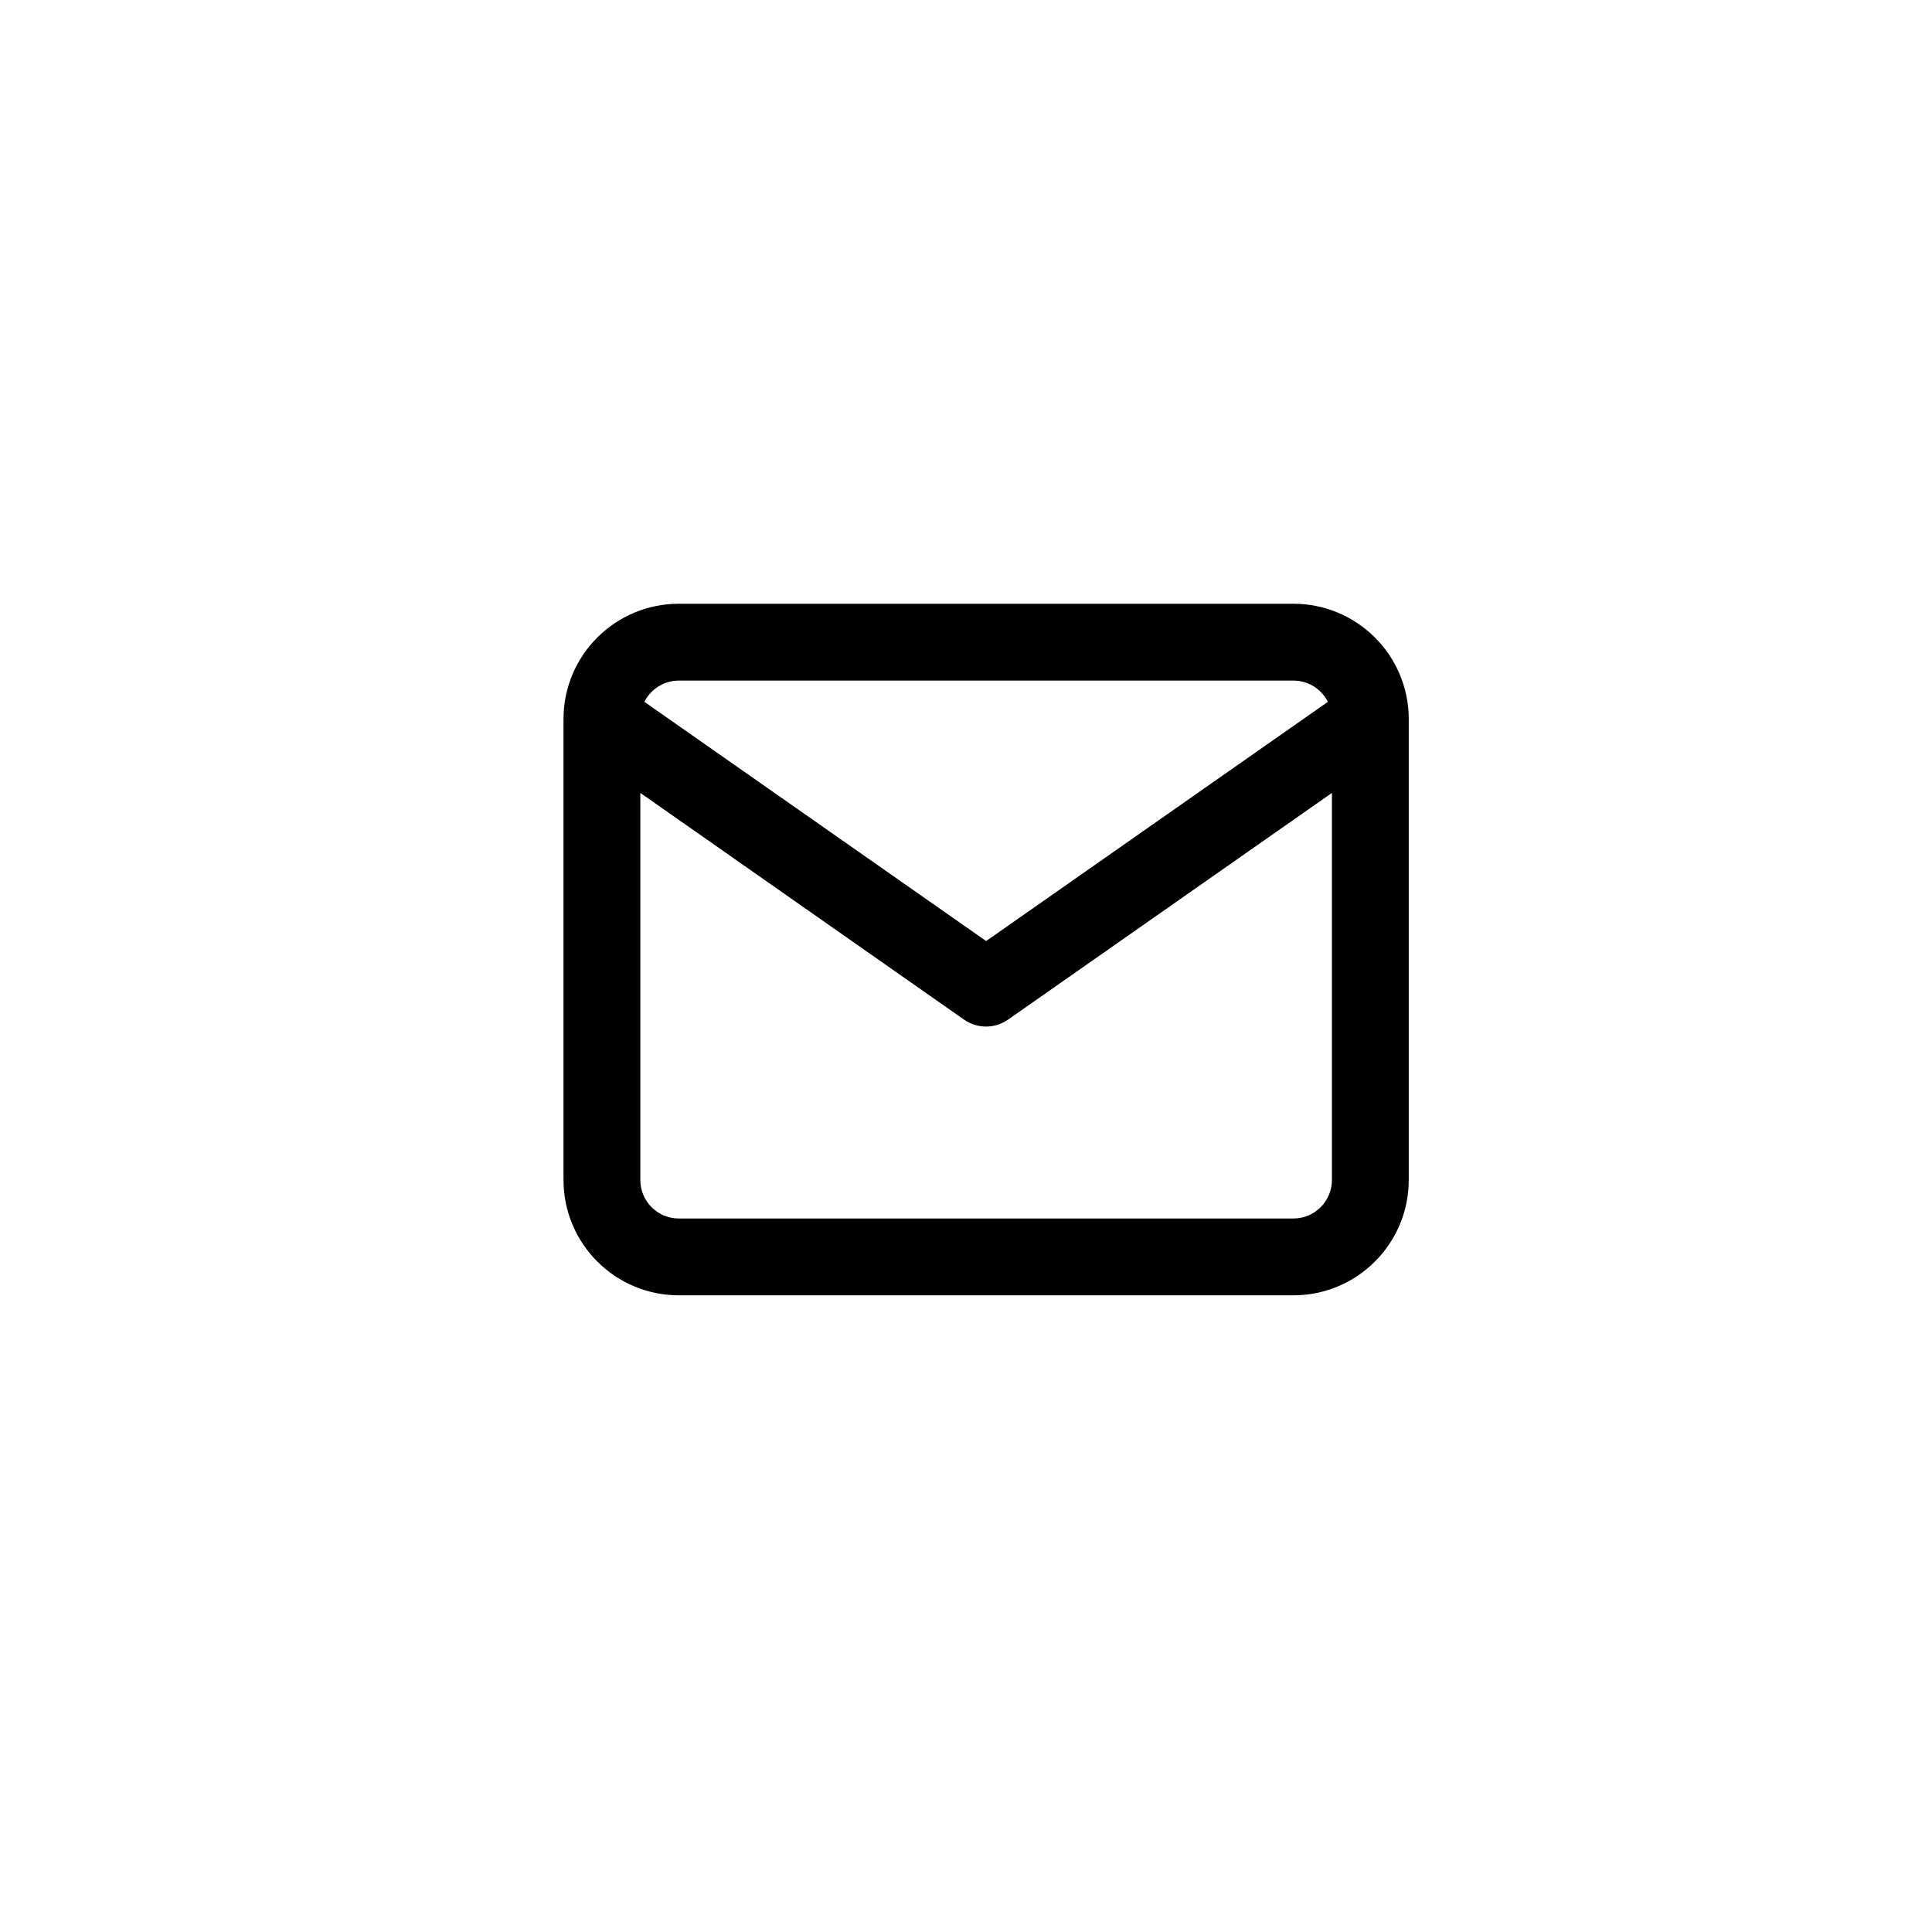
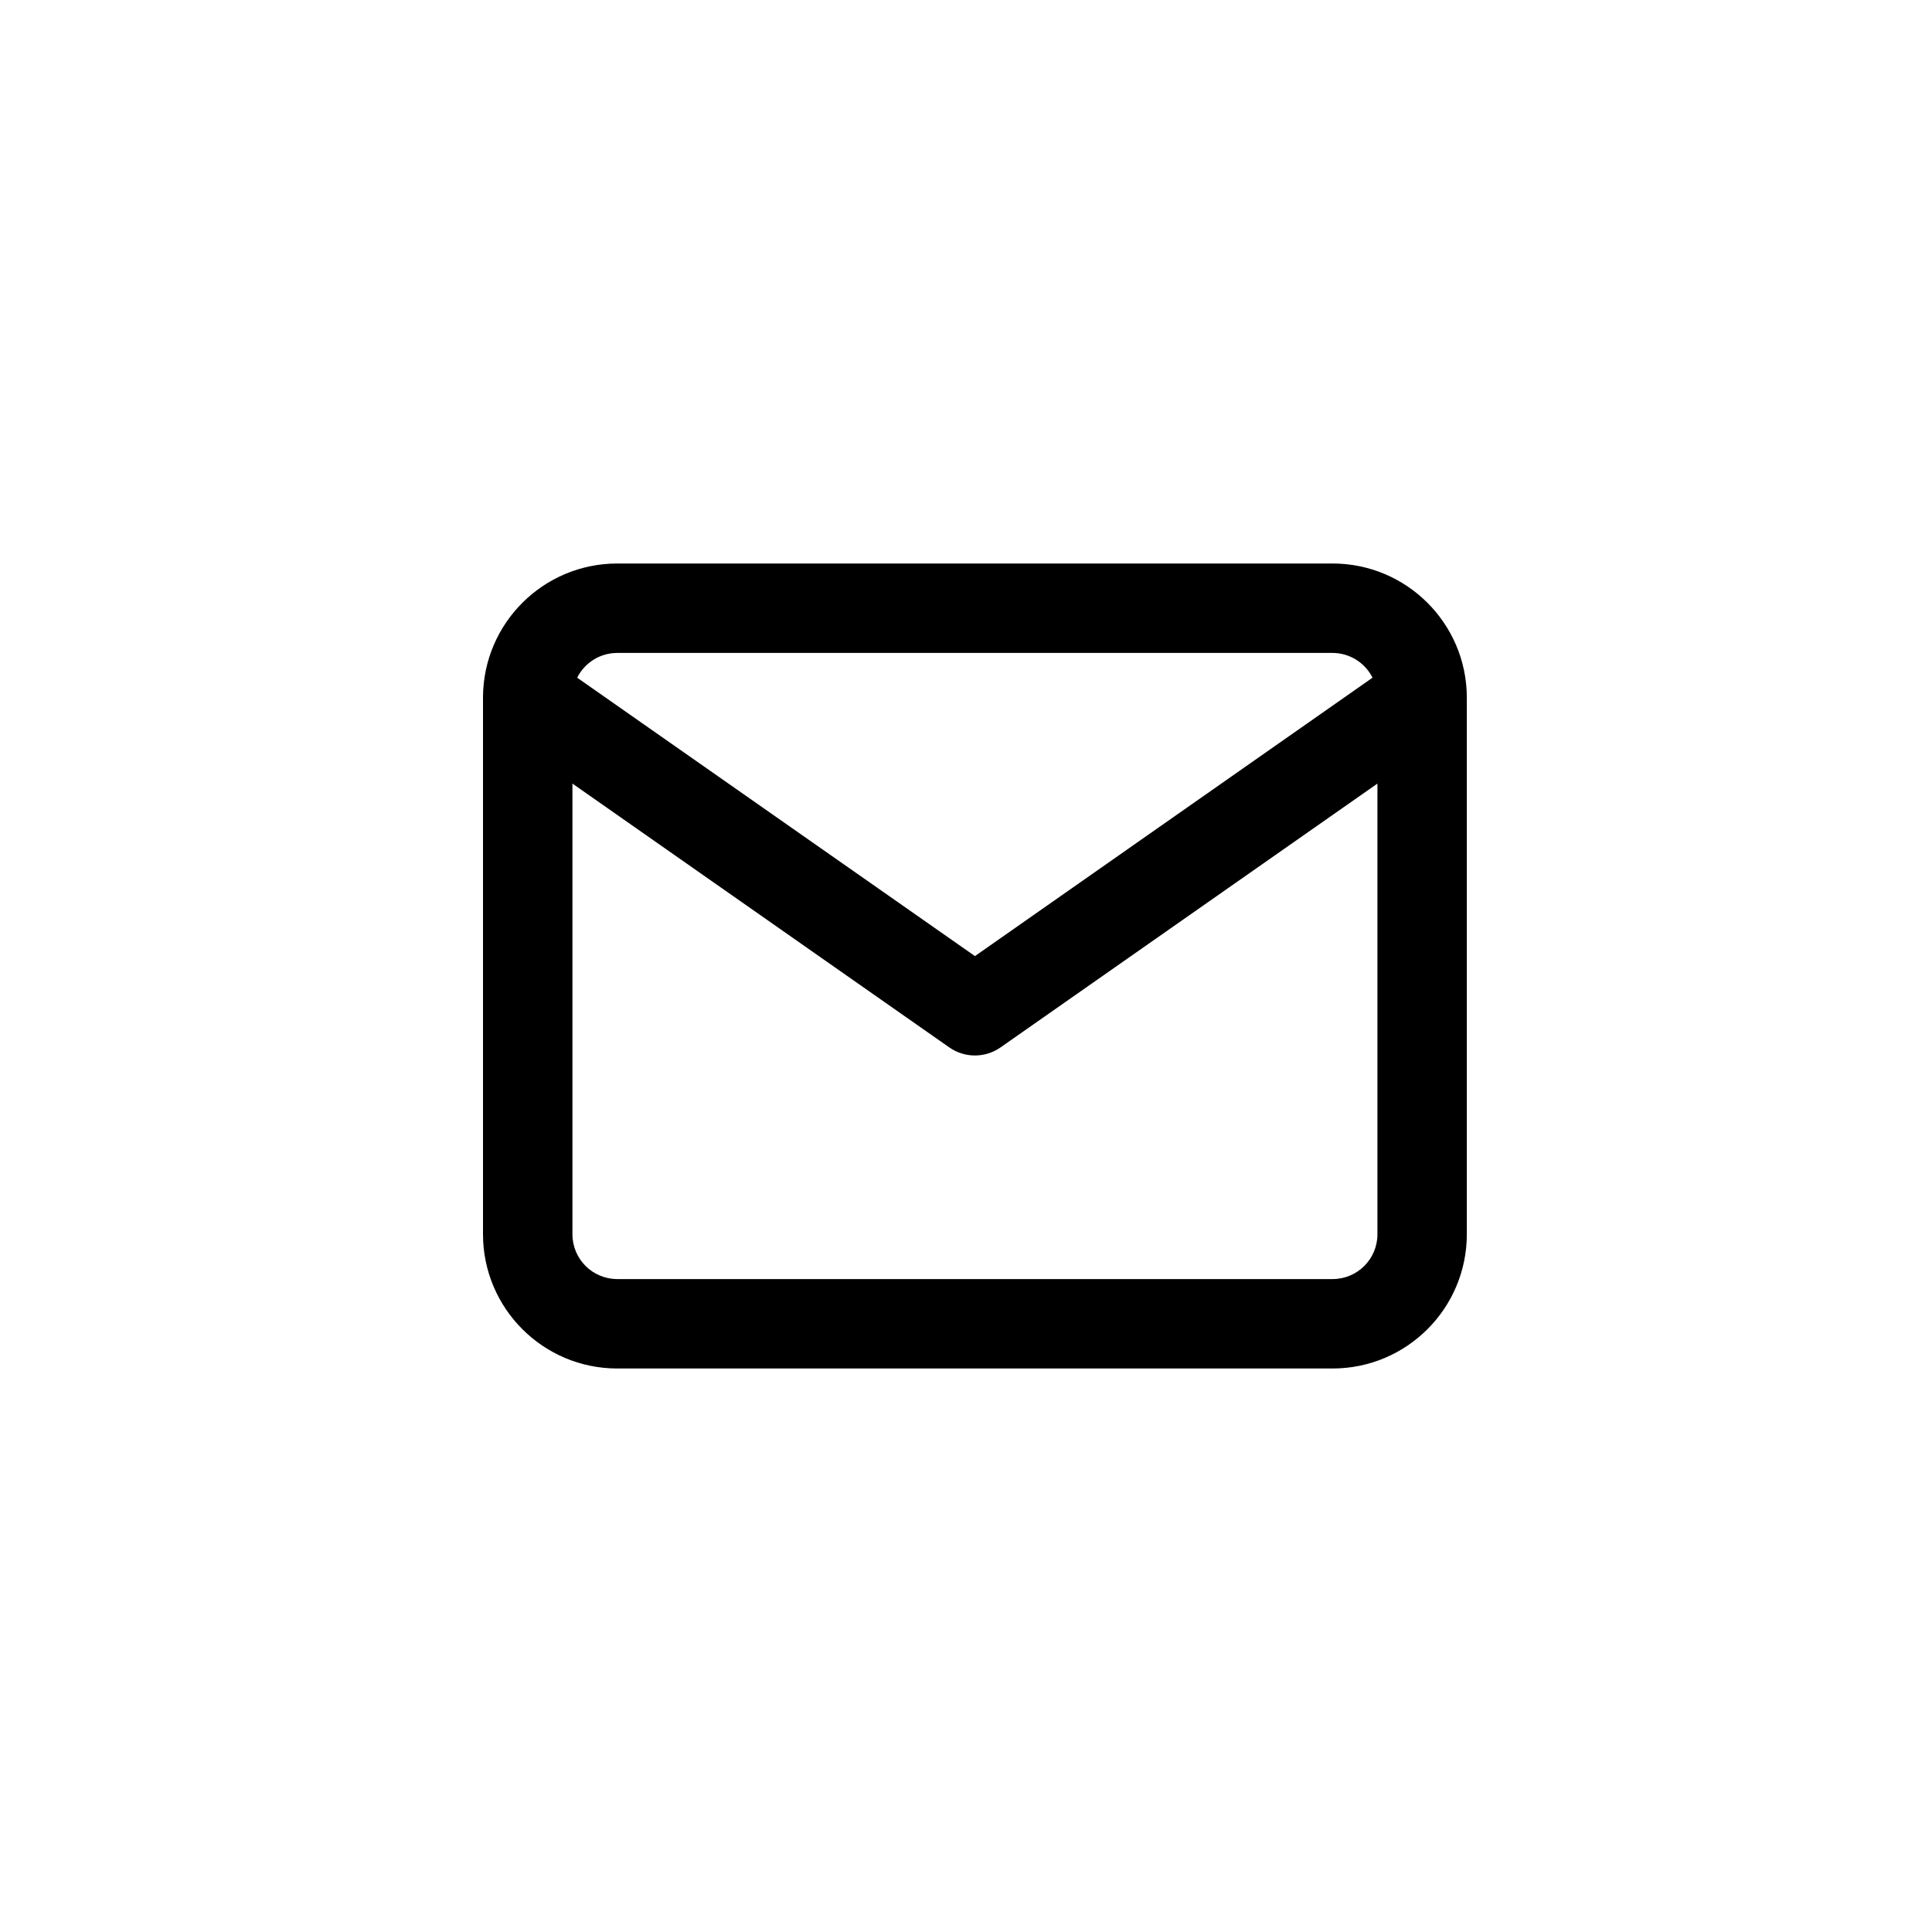
<svg xmlns="http://www.w3.org/2000/svg" width="48" height="48" viewBox="0 0 48 48">
-   <path d="M2.864,17.182A2.867,2.867,0,0,1,0,14.318V2.874c0-.01,0-.02,0-.03A2.866,2.866,0,0,1,2.864,0H18.136A2.867,2.867,0,0,1,21,2.844c0,.01,0,.02,0,.03V14.318a2.867,2.867,0,0,1-2.864,2.864Zm-.955-2.864a.956.956,0,0,0,.955.955H18.136a.956.956,0,0,0,.955-.955V4.7l-8.043,5.63a.954.954,0,0,1-1.1,0L1.909,4.7ZM10.5,8.38l8.49-5.943a.956.956,0,0,0-.854-.528H2.864a.956.956,0,0,0-.854.528Z" transform="translate(14 15)" />
+   <path d="M3.334,20A3.337,3.337,0,0,1,0,16.666V3.346c0-.011,0-.023,0-.034A3.337,3.337,0,0,1,3.334,0H21.11a3.337,3.337,0,0,1,3.333,3.311c0,.012,0,.023,0,.035V16.666A3.337,3.337,0,0,1,21.11,20ZM2.222,16.666a1.113,1.113,0,0,0,1.112,1.112H21.11a1.113,1.113,0,0,0,1.112-1.112V5.468l-9.363,6.554a1.111,1.111,0,0,1-1.275,0L2.222,5.468Zm10-6.912L22.1,2.837a1.113,1.113,0,0,0-.994-.615H3.334a1.113,1.113,0,0,0-.994.615Z" transform="translate(12 14)" />
  <rect width="48" height="48" fill="none" />
</svg>
